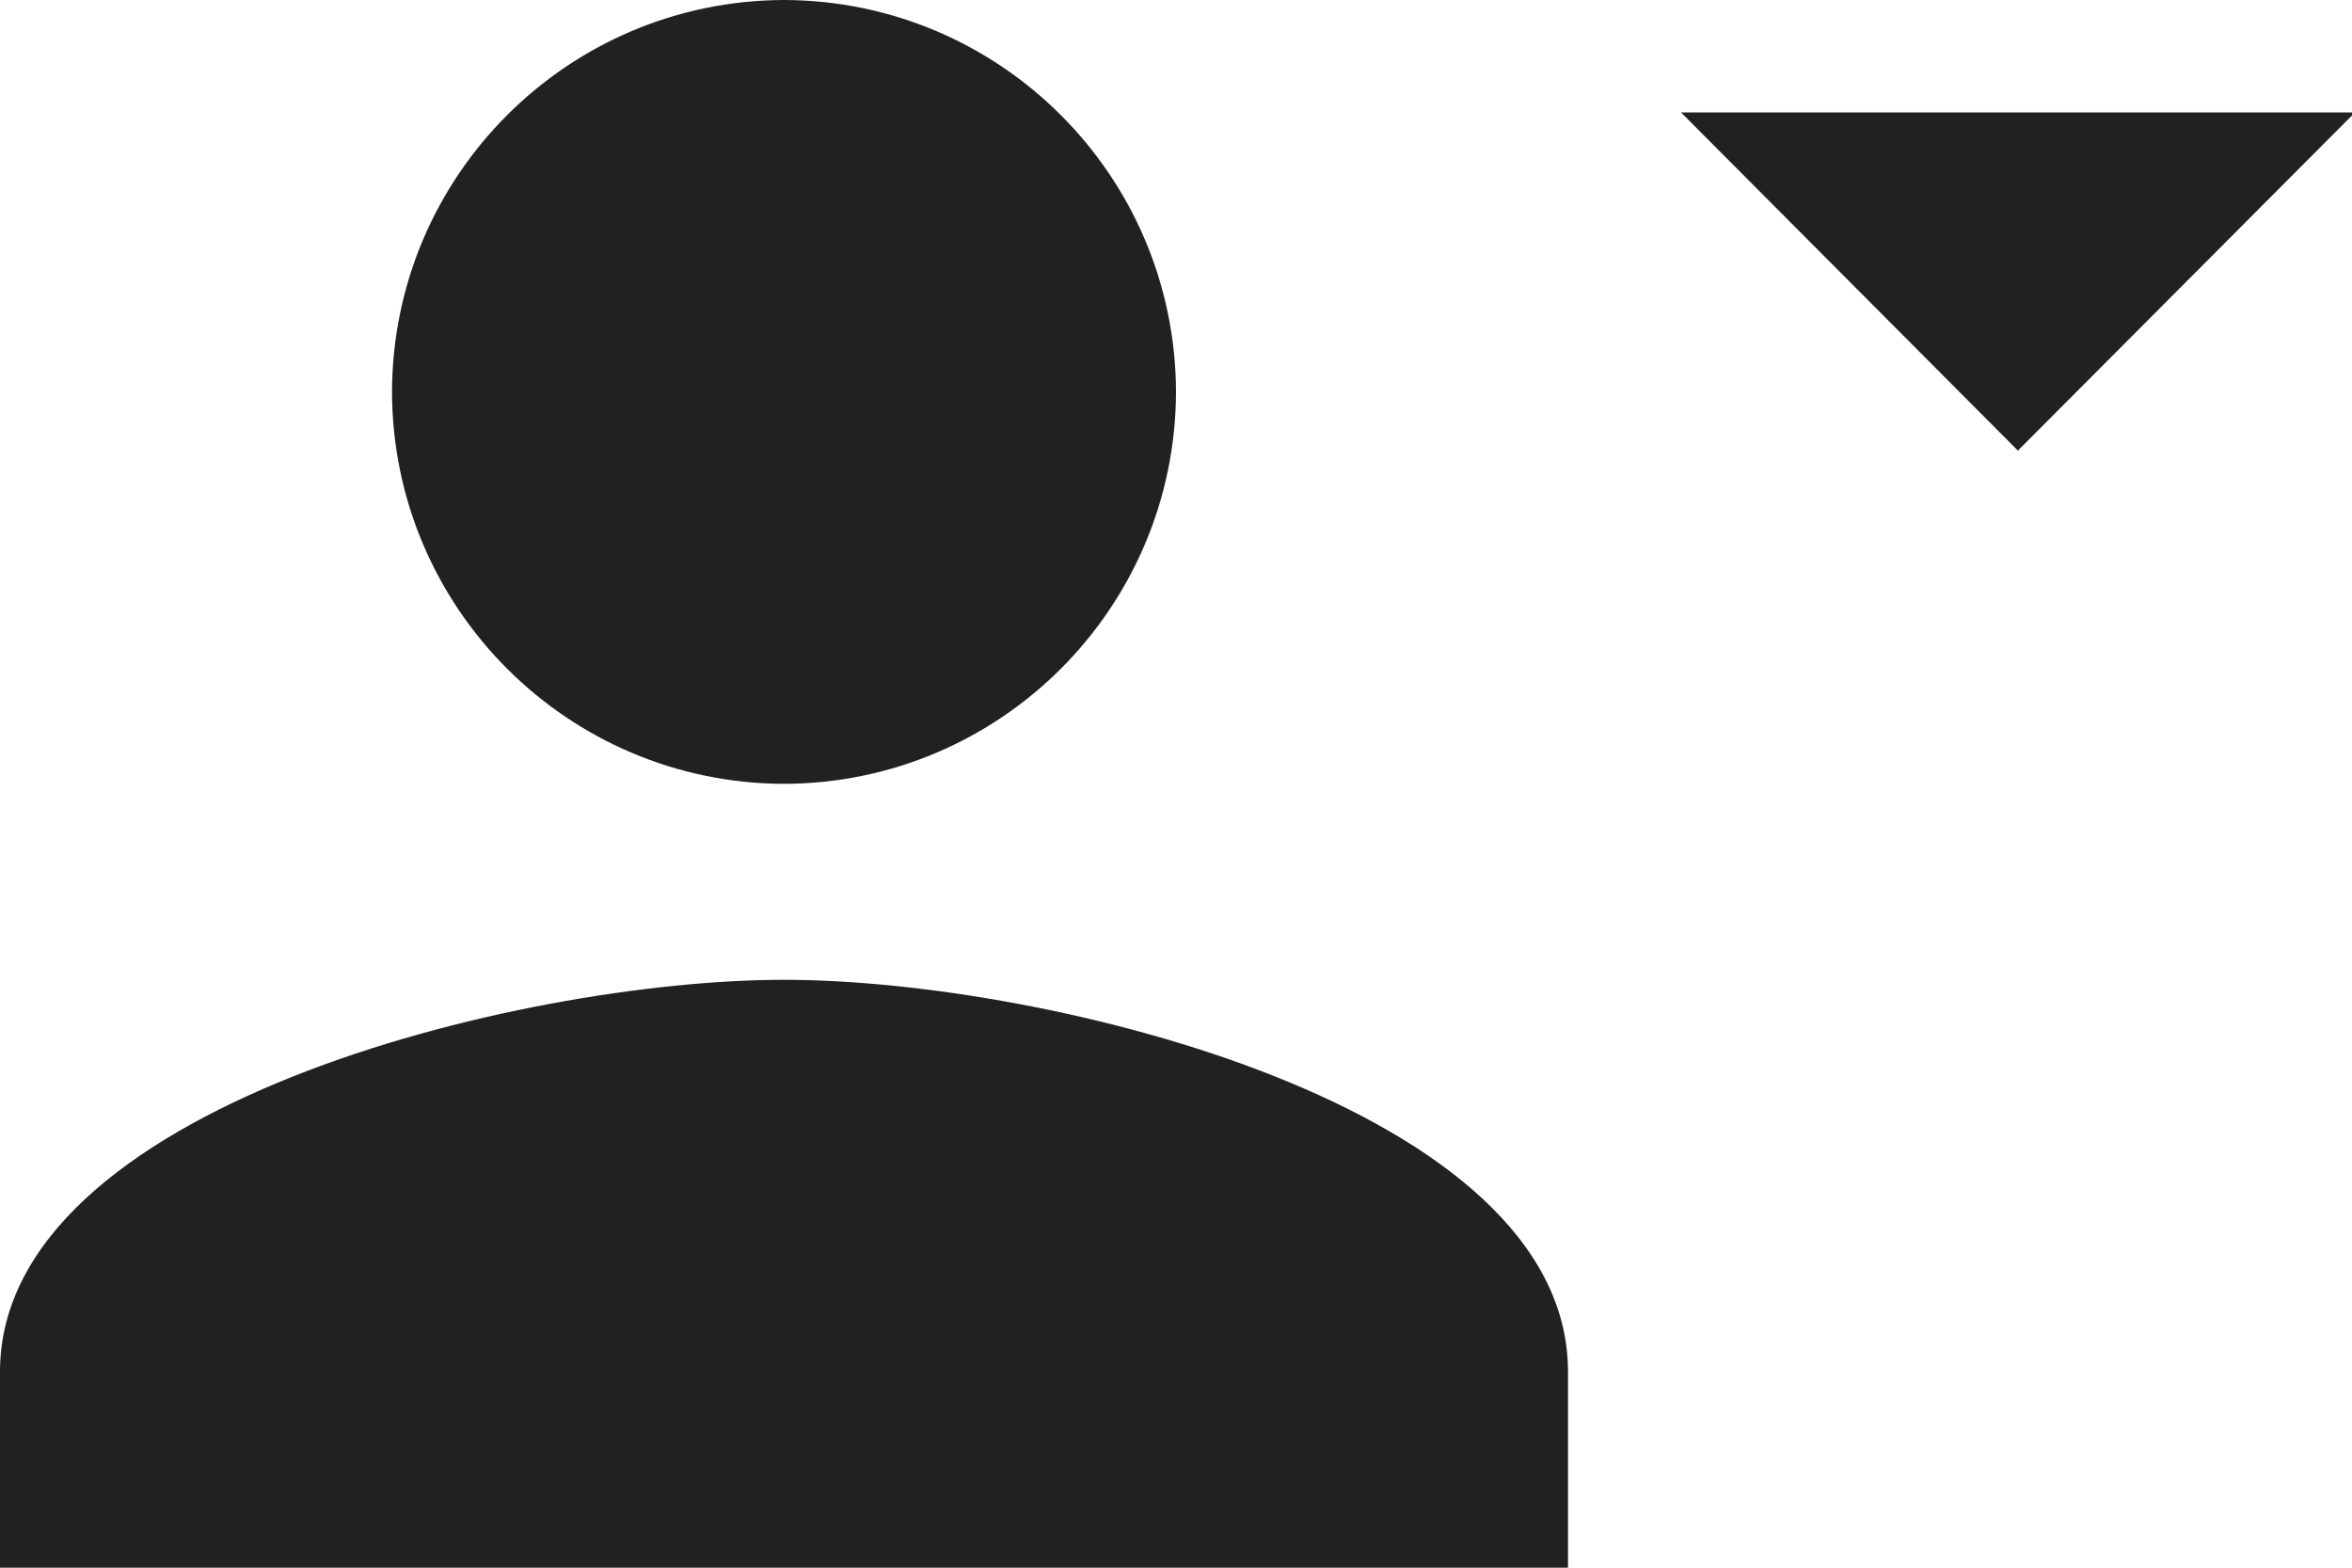
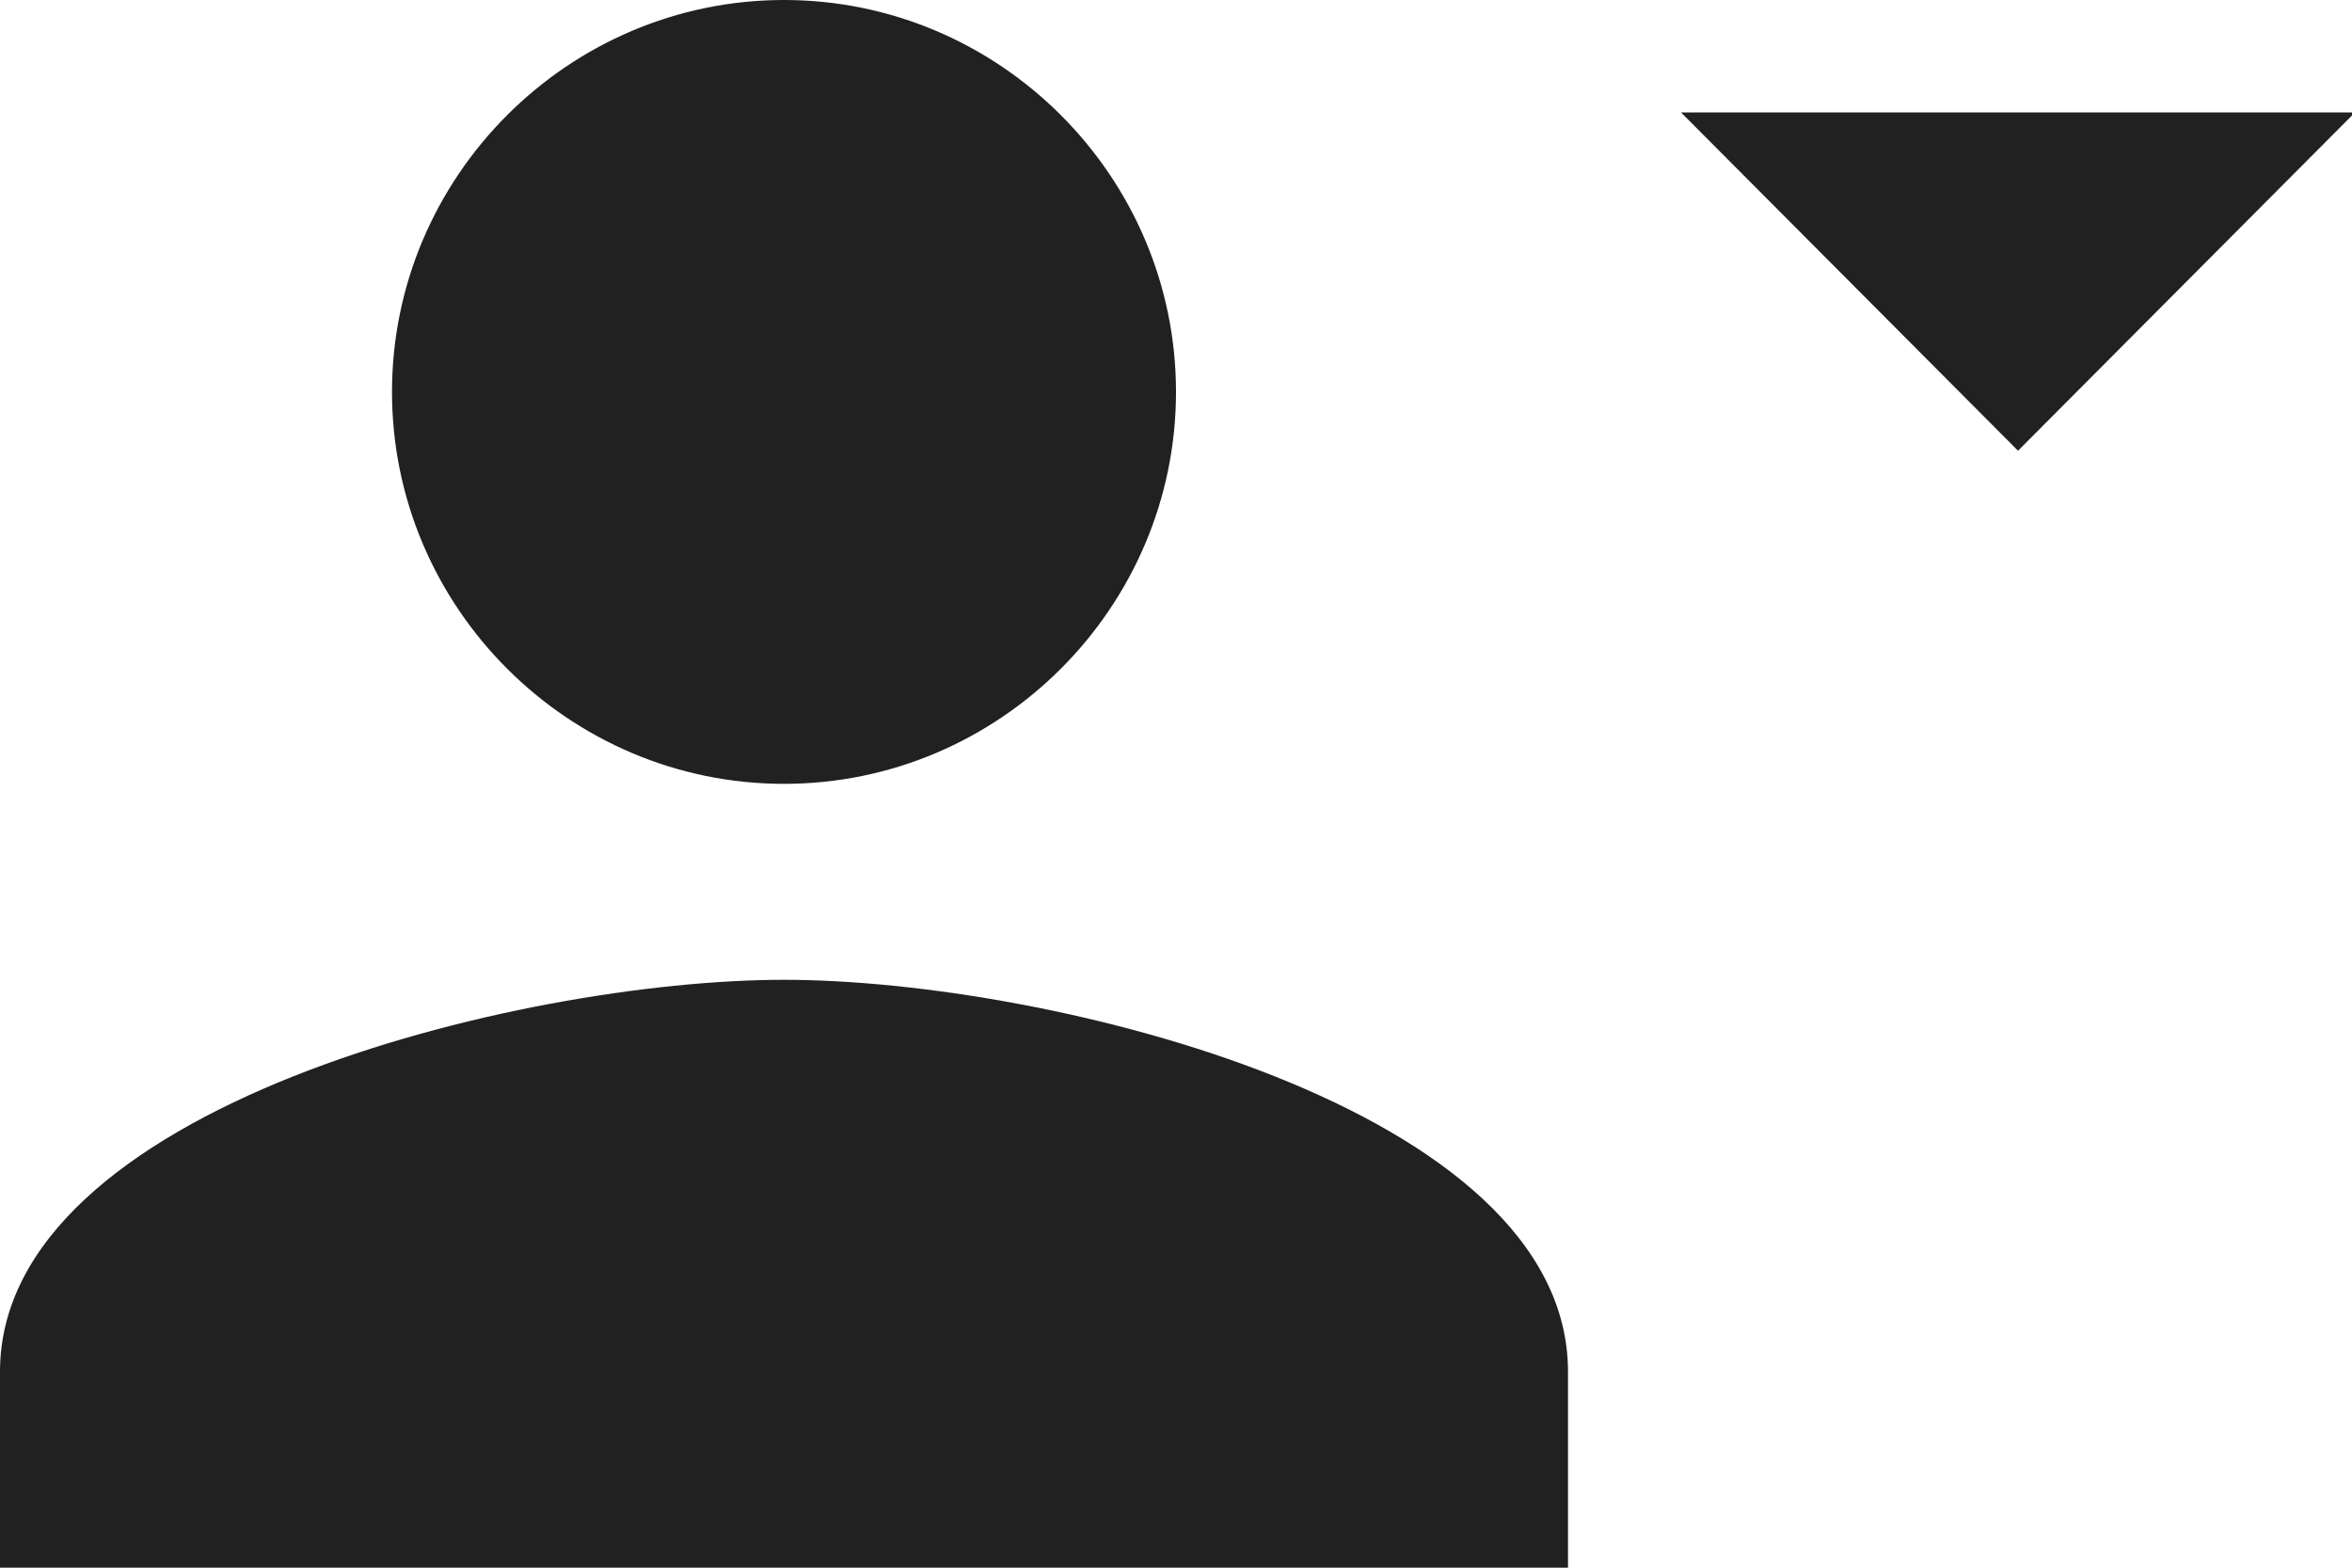
- <svg xmlns="http://www.w3.org/2000/svg" width="21" height="14" viewBox="0 0 21 14">
-   <g fill="#212121" fill-rule="evenodd">
-     <path d="M7 7a3.51 3.51 0 0 0 3.5-3.5A3.51 3.51 0 0 0 7 0a3.51 3.51 0 0 0-3.5 3.5A3.51 3.51 0 0 0 7 7zm0 1.75c-2.362 0-7 1.137-7 3.5V14h14v-1.75c0-2.363-4.637-3.5-7-3.5zM15.009 1.004h6.018l-3.01 3.02-3.008-3.02z" />
+ <svg xmlns="http://www.w3.org/2000/svg" width="21px" height="14px" viewBox="0 0 21 14" version="1.1">
+   <defs />
+   <g id="Page-1" stroke="none" stroke-width="1" fill="none" fill-rule="evenodd">
+     <g id="home" transform="translate(-994, -14)" fill="#212121">
+       <g id="nav-med" transform="translate(-2, -2)">
+         <g id="secondary-nav-med">
+           <g id="profile-hover" transform="translate(996, 16)">
+             <path d="M7,7 C8.925,7 10.5,5.425 10.5,3.5 C10.5,1.575 8.925,0 7,0 C5.075,0 3.5,1.575 3.5,3.5 C3.5,5.425 5.075,7 7,7 L7,7 Z M7,8.75 C4.638,8.75 0,9.887 0,12.25 L0,14 L14,14 L14,12.25 C14,9.887 9.363,8.75 7,8.75 L7,8.75 Z" id="Shape" />
+             <path d="M15.009,1.004 L21.027,1.004 L18.018,4.025 L15.009,1.004 Z" id="Path" />
+           </g>
+         </g>
+       </g>
+     </g>
  </g>
</svg>
